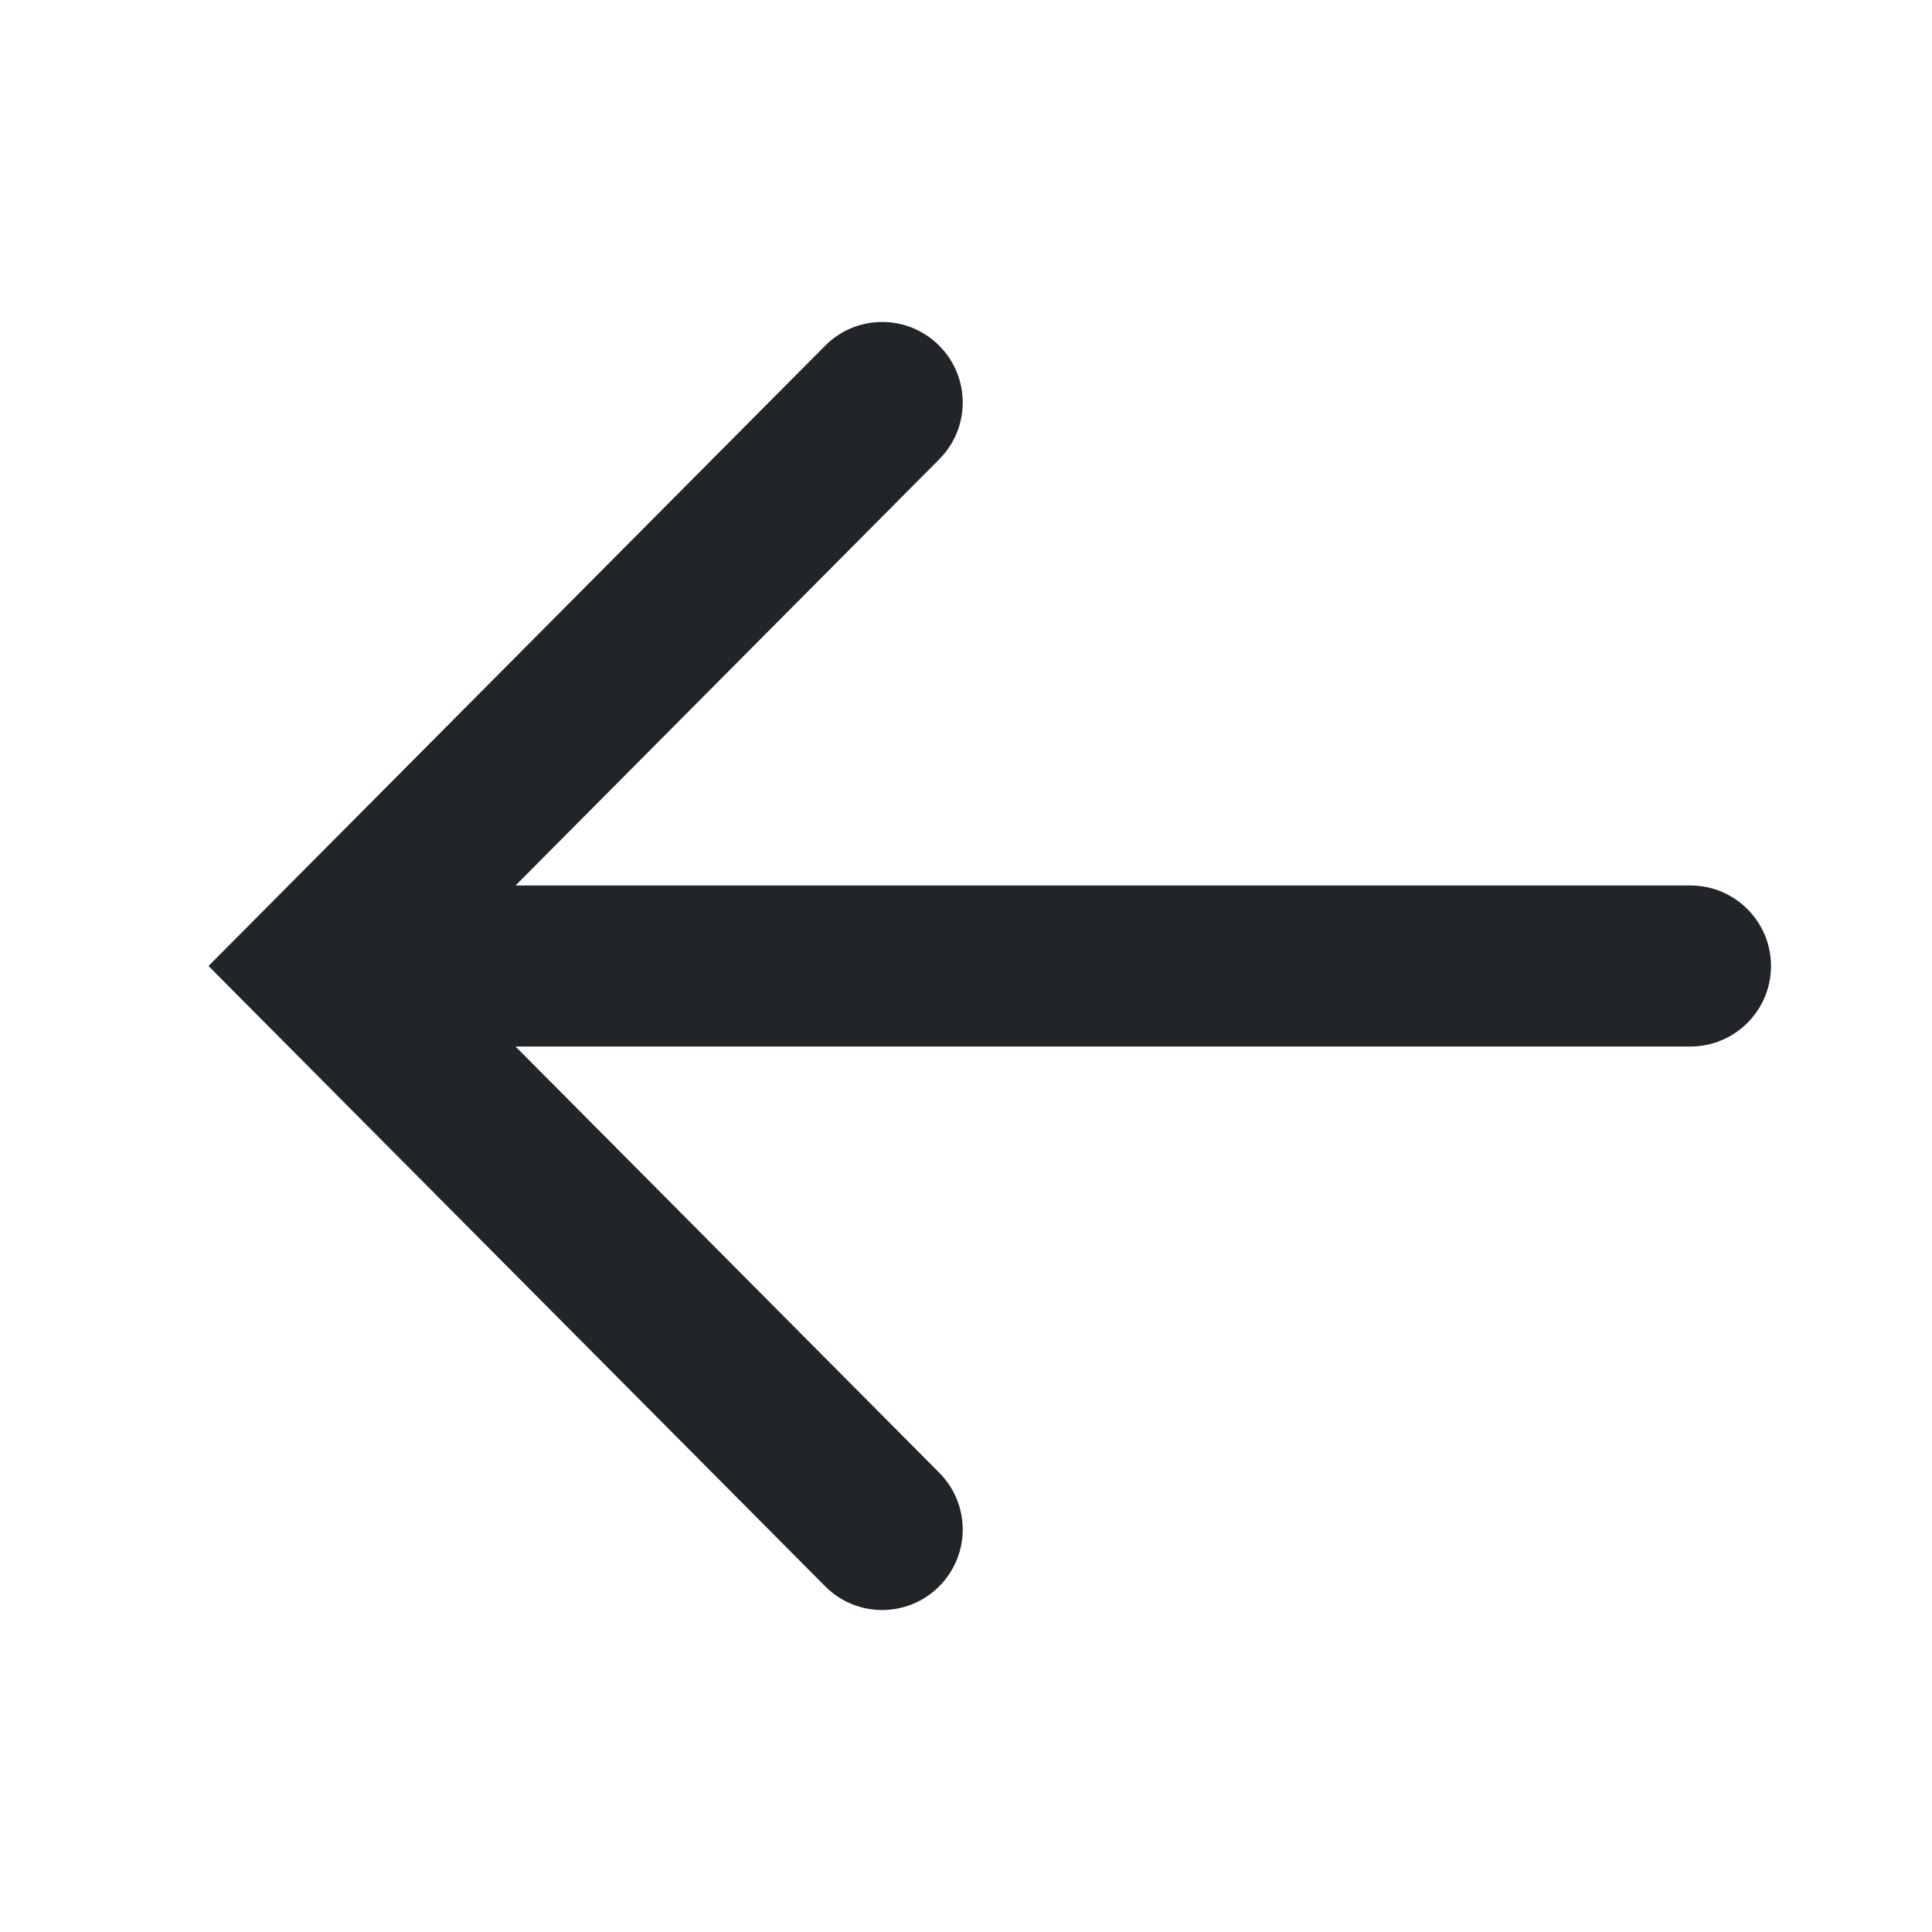
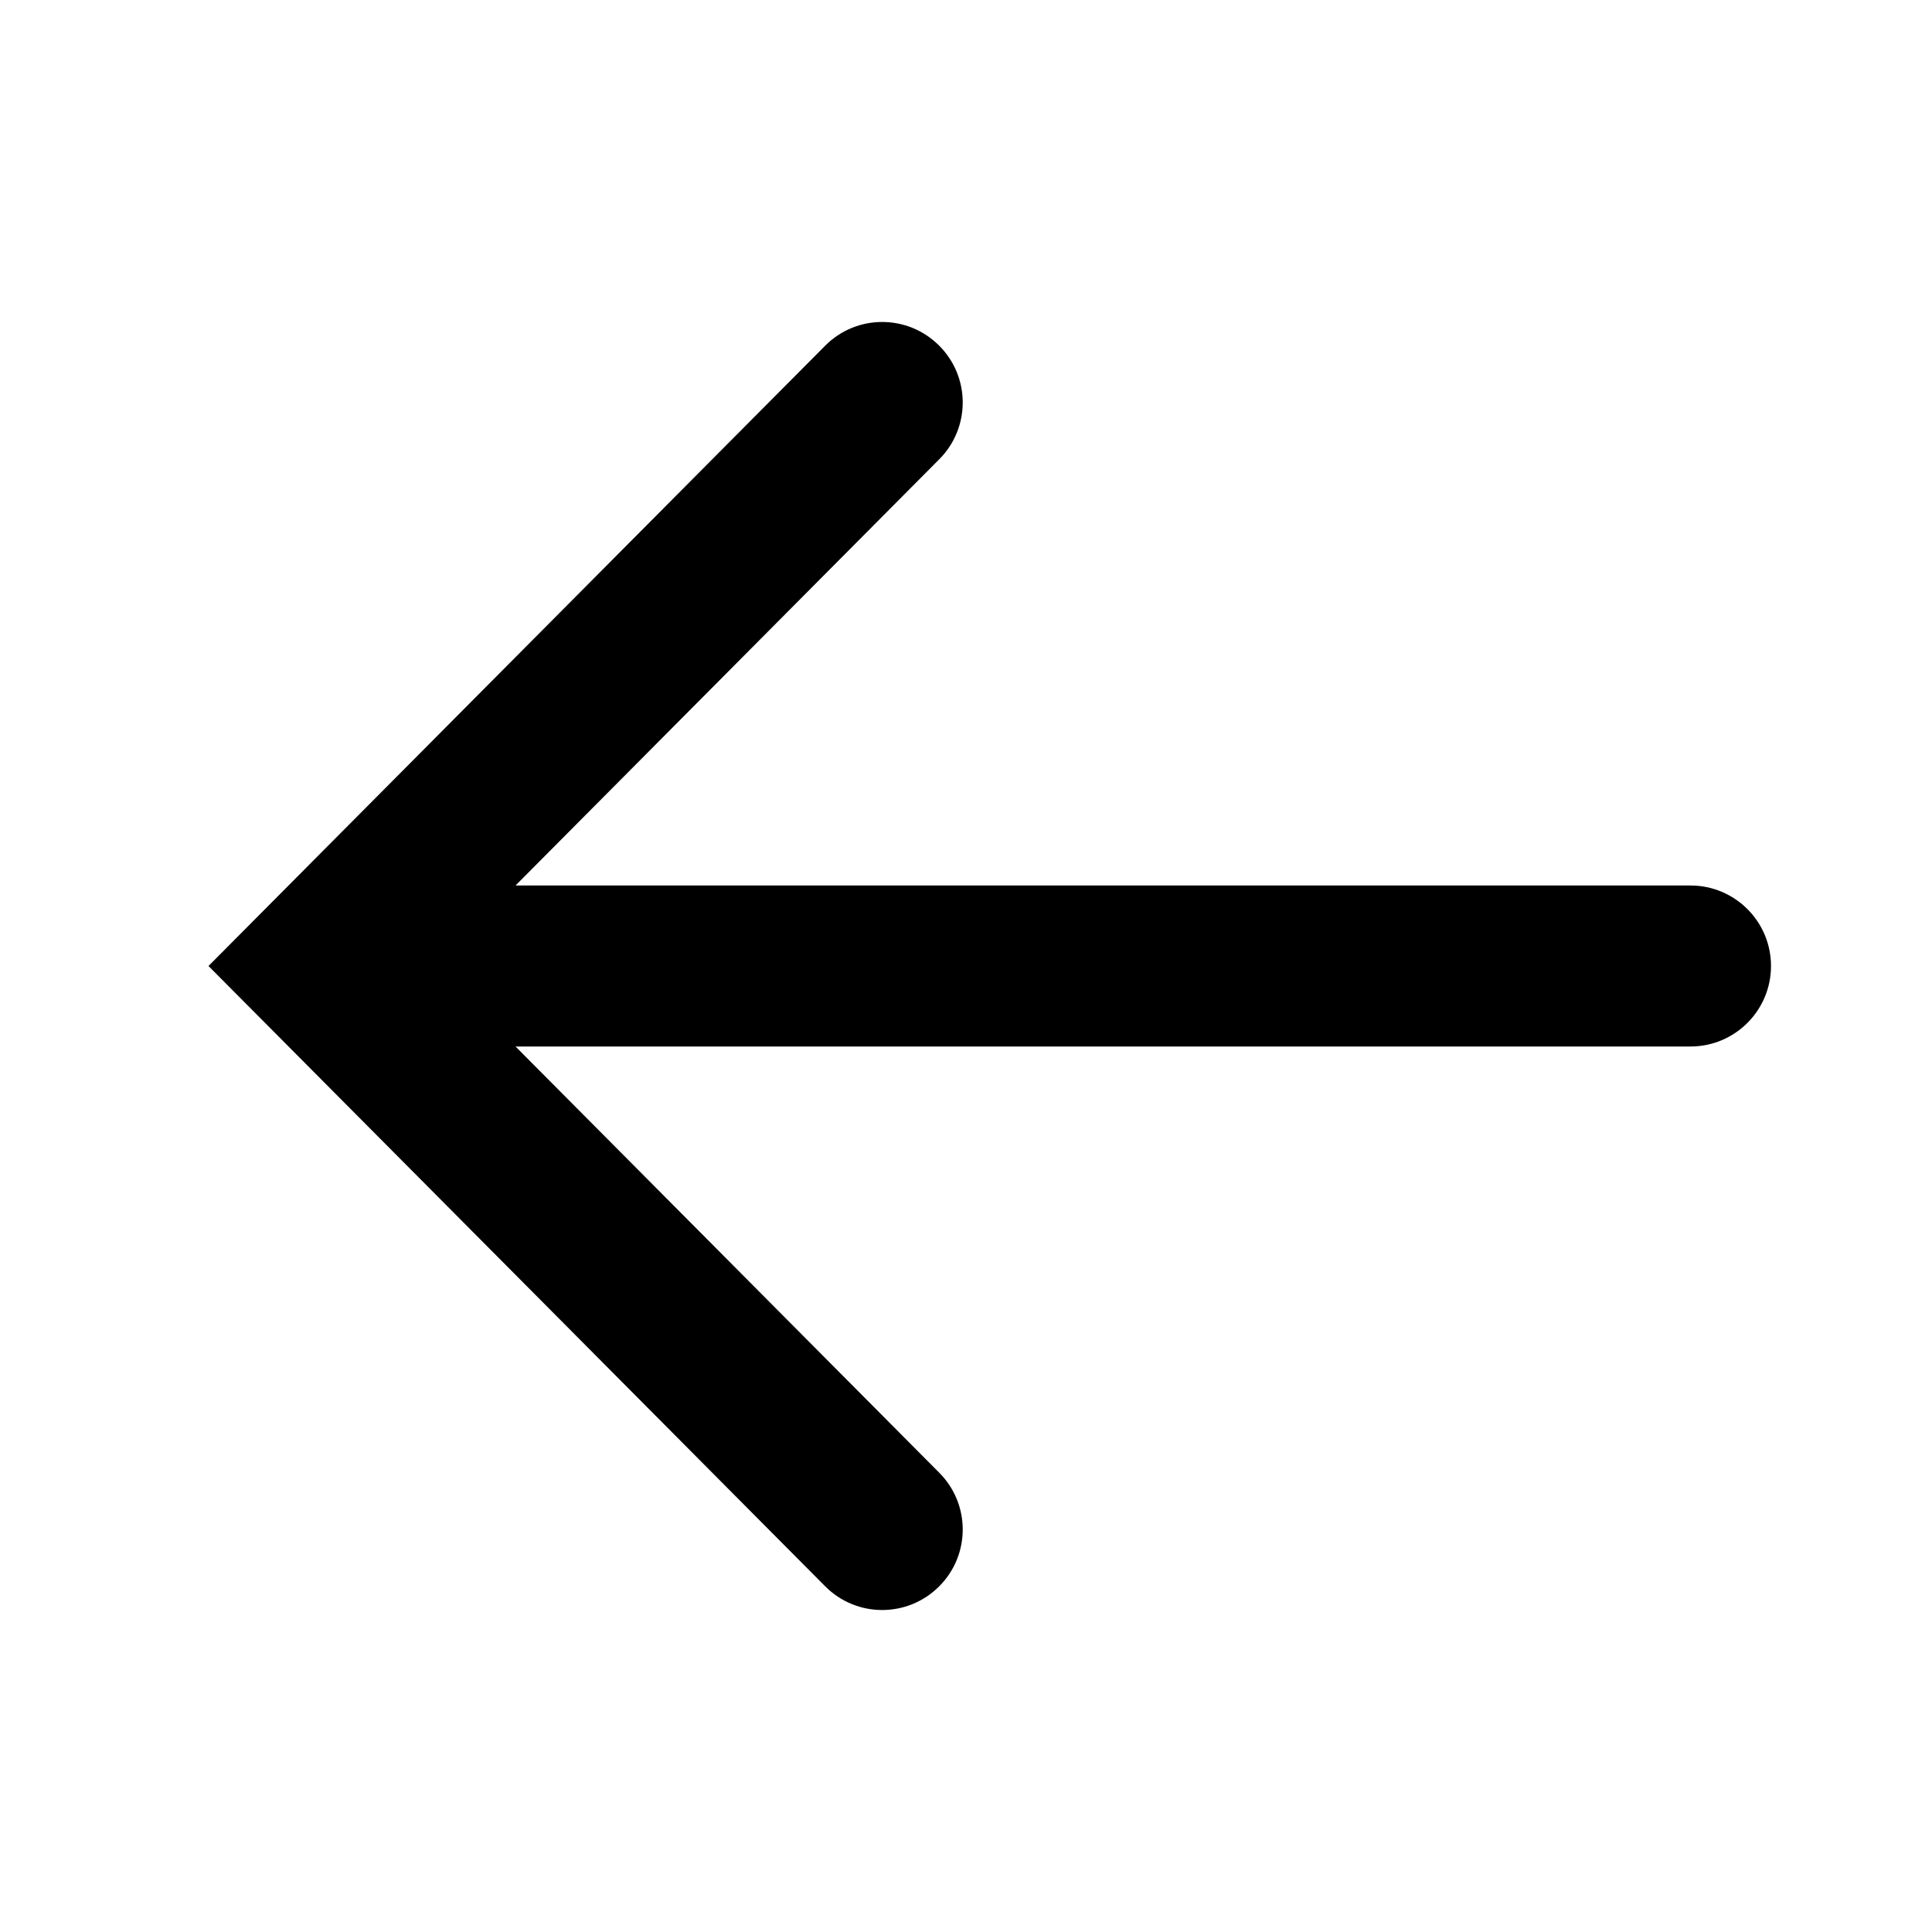
- <svg xmlns="http://www.w3.org/2000/svg" width="24" height="24" viewBox="0 0 24 24" fill="none">
-   <path fill-rule="evenodd" clip-rule="evenodd" d="M11.664 4.291C12.056 4.68 12.058 5.313 11.668 5.705L6.404 11H21C21.552 11 22 11.448 22 12C22 12.552 21.552 13 21 13H6.404L11.668 18.295C12.058 18.687 12.056 19.32 11.664 19.709C11.272 20.099 10.639 20.097 10.25 19.705L2.59 12L10.25 4.295C10.639 3.903 11.272 3.901 11.664 4.291Z" fill="#212529" />
+ <svg xmlns="http://www.w3.org/2000/svg" width="current" height="current" viewBox="0 0 24 24" fill="currentColor">
+   <path fill-rule="evenodd" clip-rule="evenodd" d="M11.664 4.291C12.056 4.68 12.058 5.313 11.668 5.705L6.404 11H21C21.552 11 22 11.448 22 12C22 12.552 21.552 13 21 13H6.404L11.668 18.295C12.058 18.687 12.056 19.32 11.664 19.709C11.272 20.099 10.639 20.097 10.25 19.705L2.59 12L10.25 4.295C10.639 3.903 11.272 3.901 11.664 4.291Z" fill="currentColor" />
</svg>
